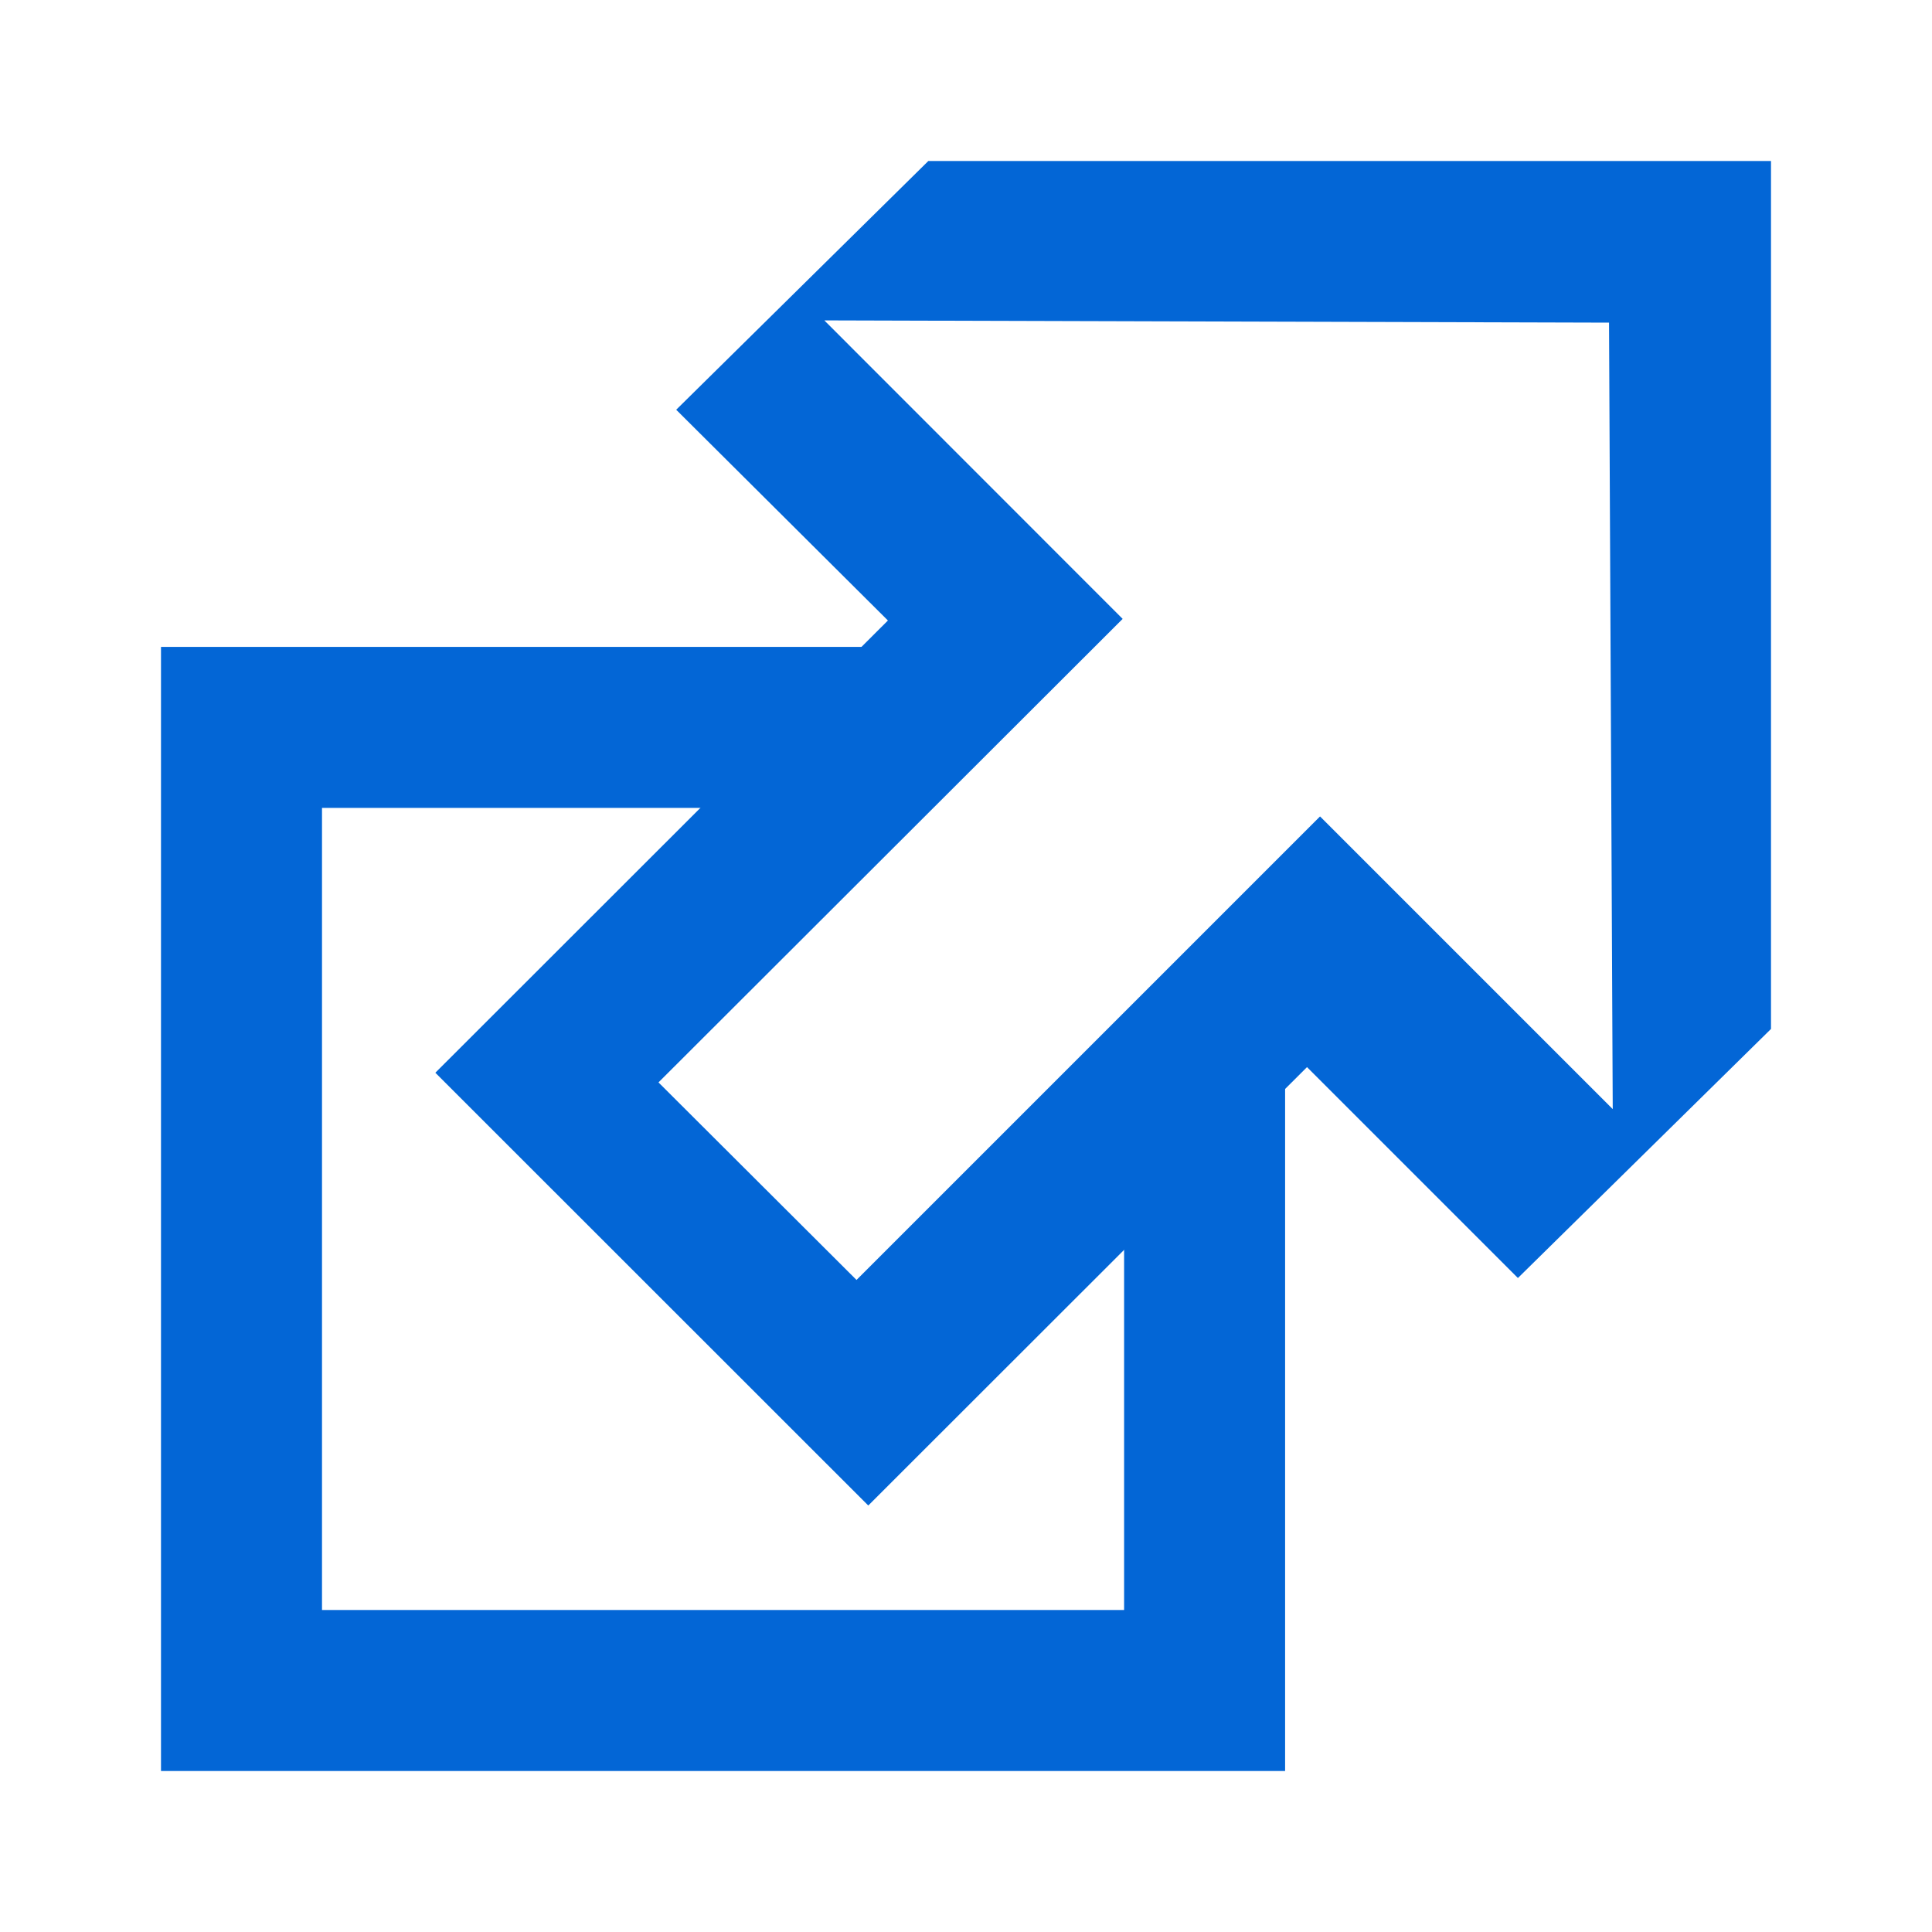
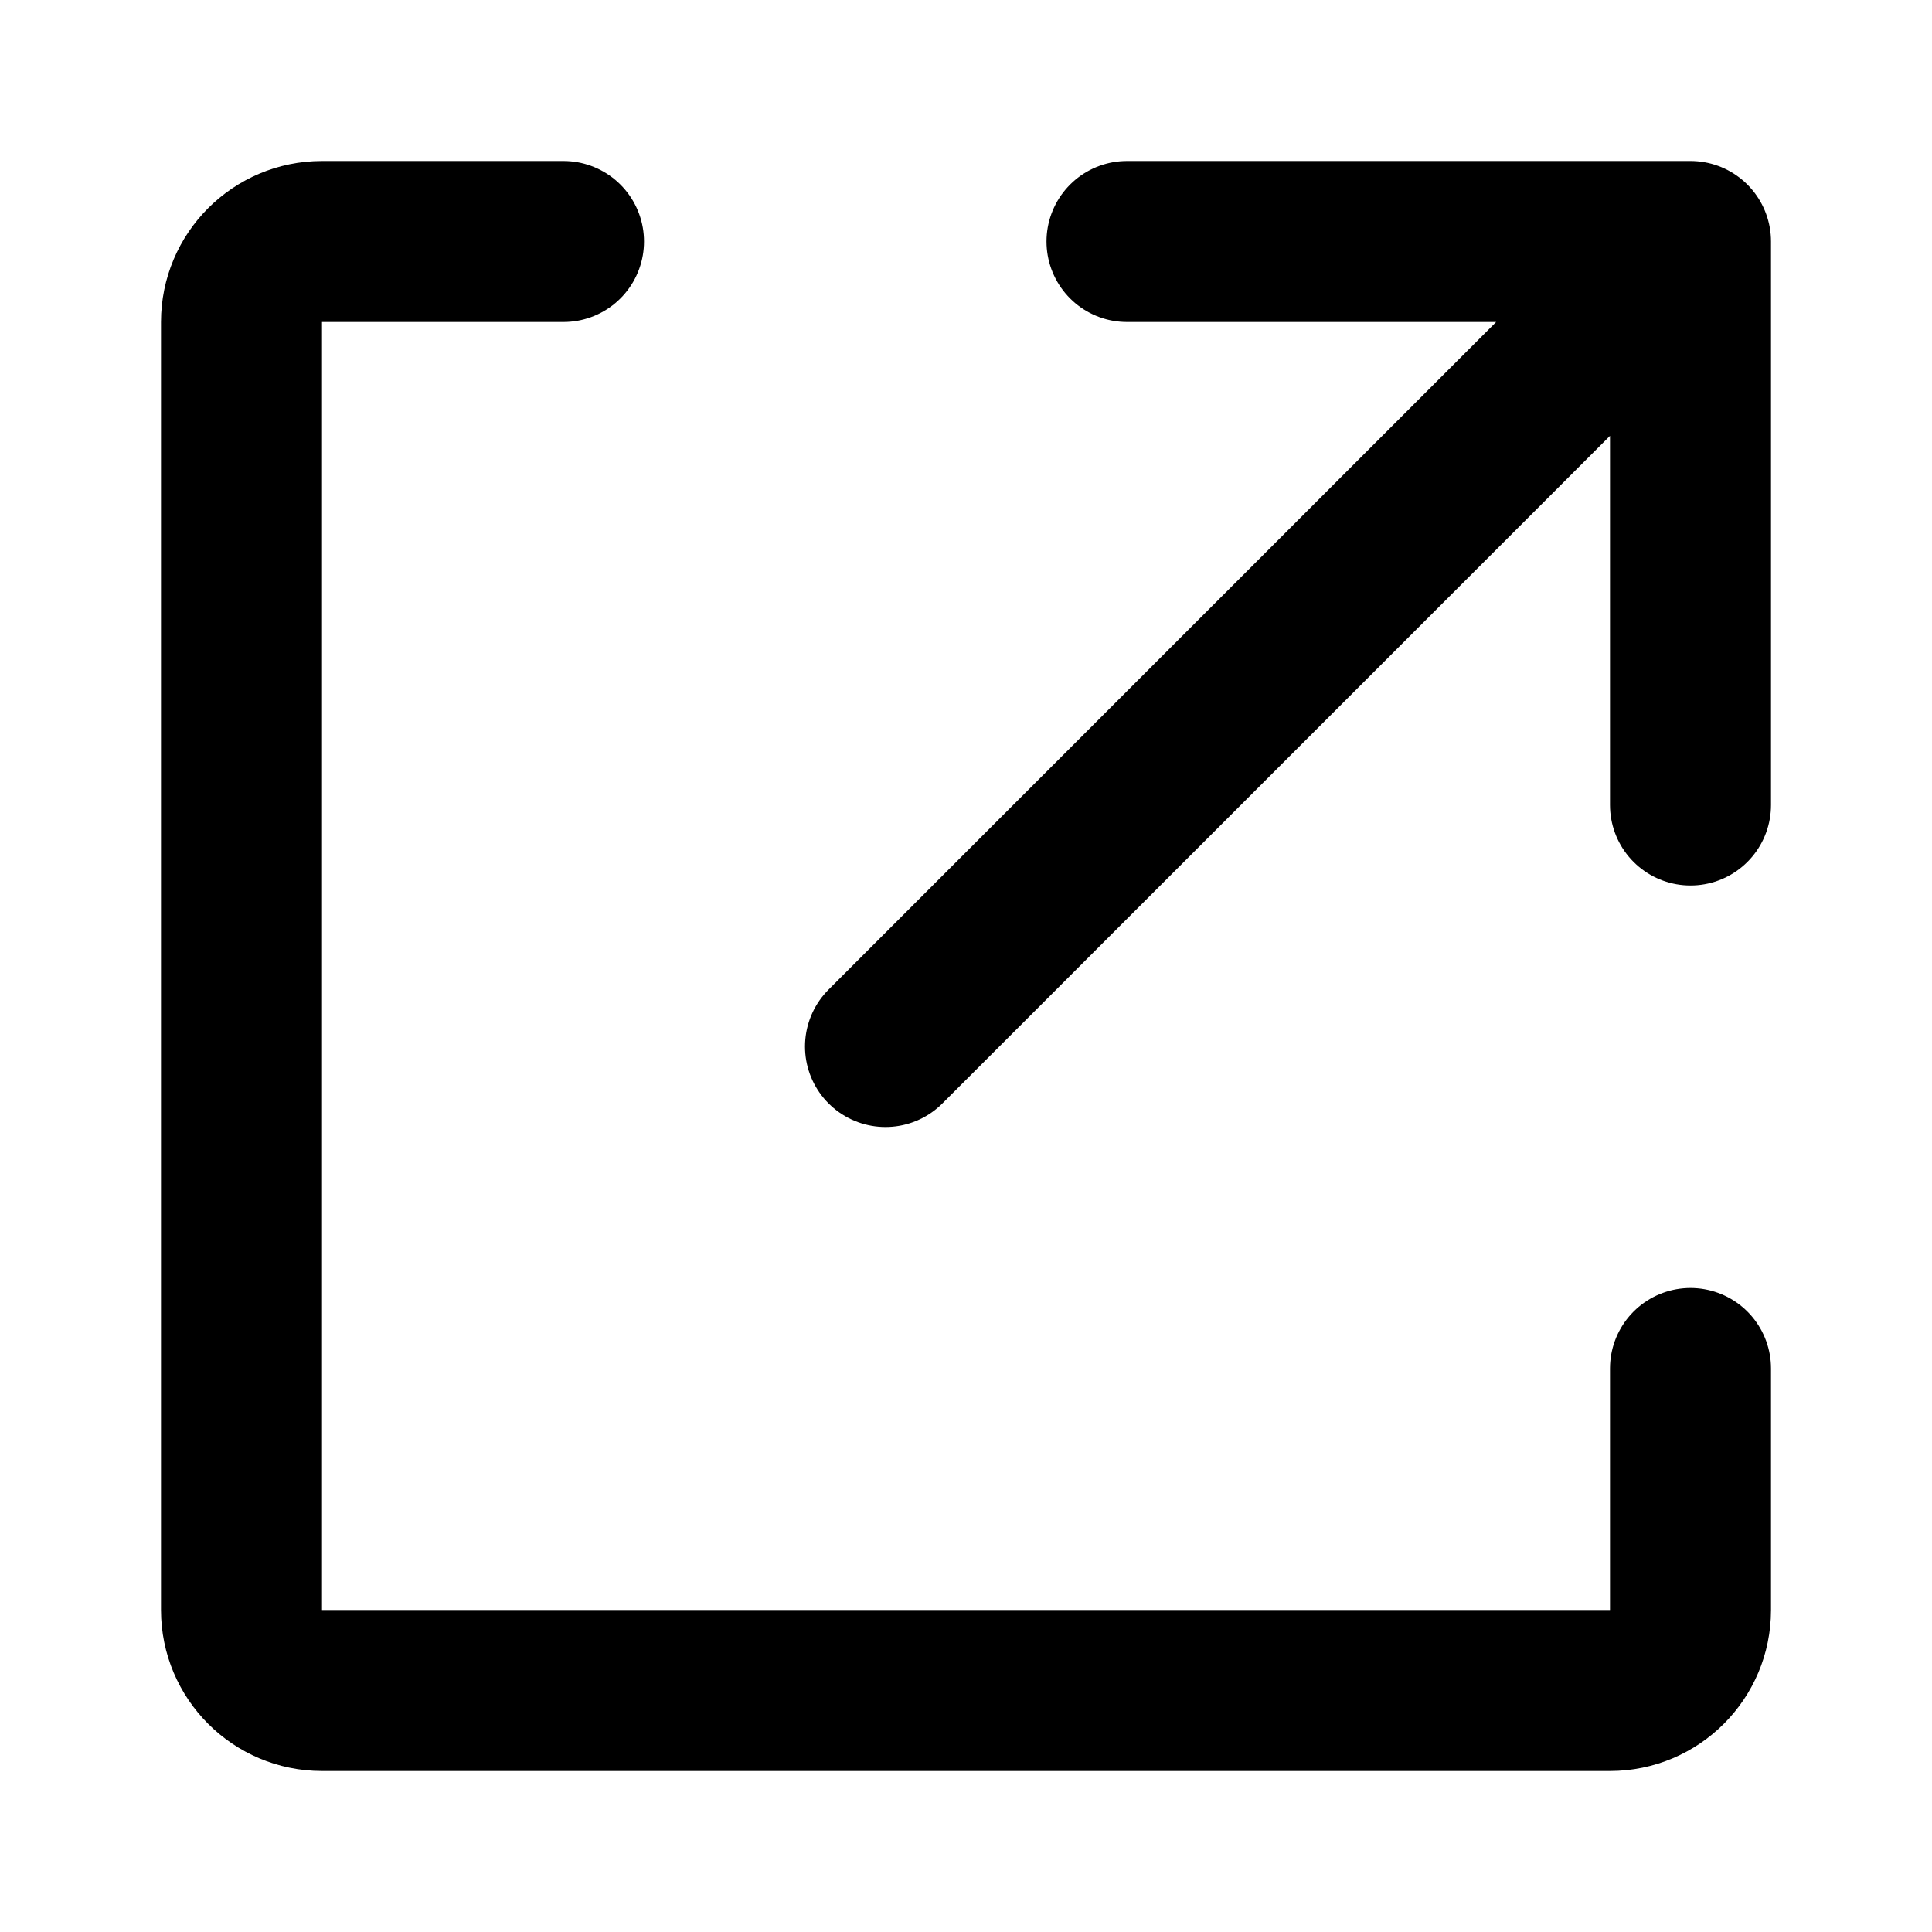
- <svg xmlns="http://www.w3.org/2000/svg" width="12" height="12" version="1.1">
-   <path d="m7.482 6.527v3.973h-5.982v-5.982h4.08" fill="none" stroke="#0366d6" />
-   <path d="m5.766 1-1.566 1.545 1.315 1.309-2.811 2.809 2.689 2.688 2.725-2.723 1.31 1.31 1.572-1.547v-5.391h-5.234zm-0.645 0.99 4.873 0.014 0.023 4.885-1.818-1.818-2.879 2.879-1.23-1.227 2.883-2.879-1.852-1.853z" fill="#0366d6" />
+ <svg xmlns="http://www.w3.org/2000/svg" width="12" height="12" viewBox="0 0 12 12" fill="none">
+   <path d="M3.5 1.5H2C1.724 1.5 1.5 1.724 1.5 2V10C1.5 10.276 1.724 10.5 2 10.5H10C10.276 10.5 10.5 10.276 10.5 10V8.5M7 1.5H10.5V5M10.25 1.75L5.5 6.5" stroke="currentColor" stroke-linecap="round" stroke-linejoin="round" />
</svg>
